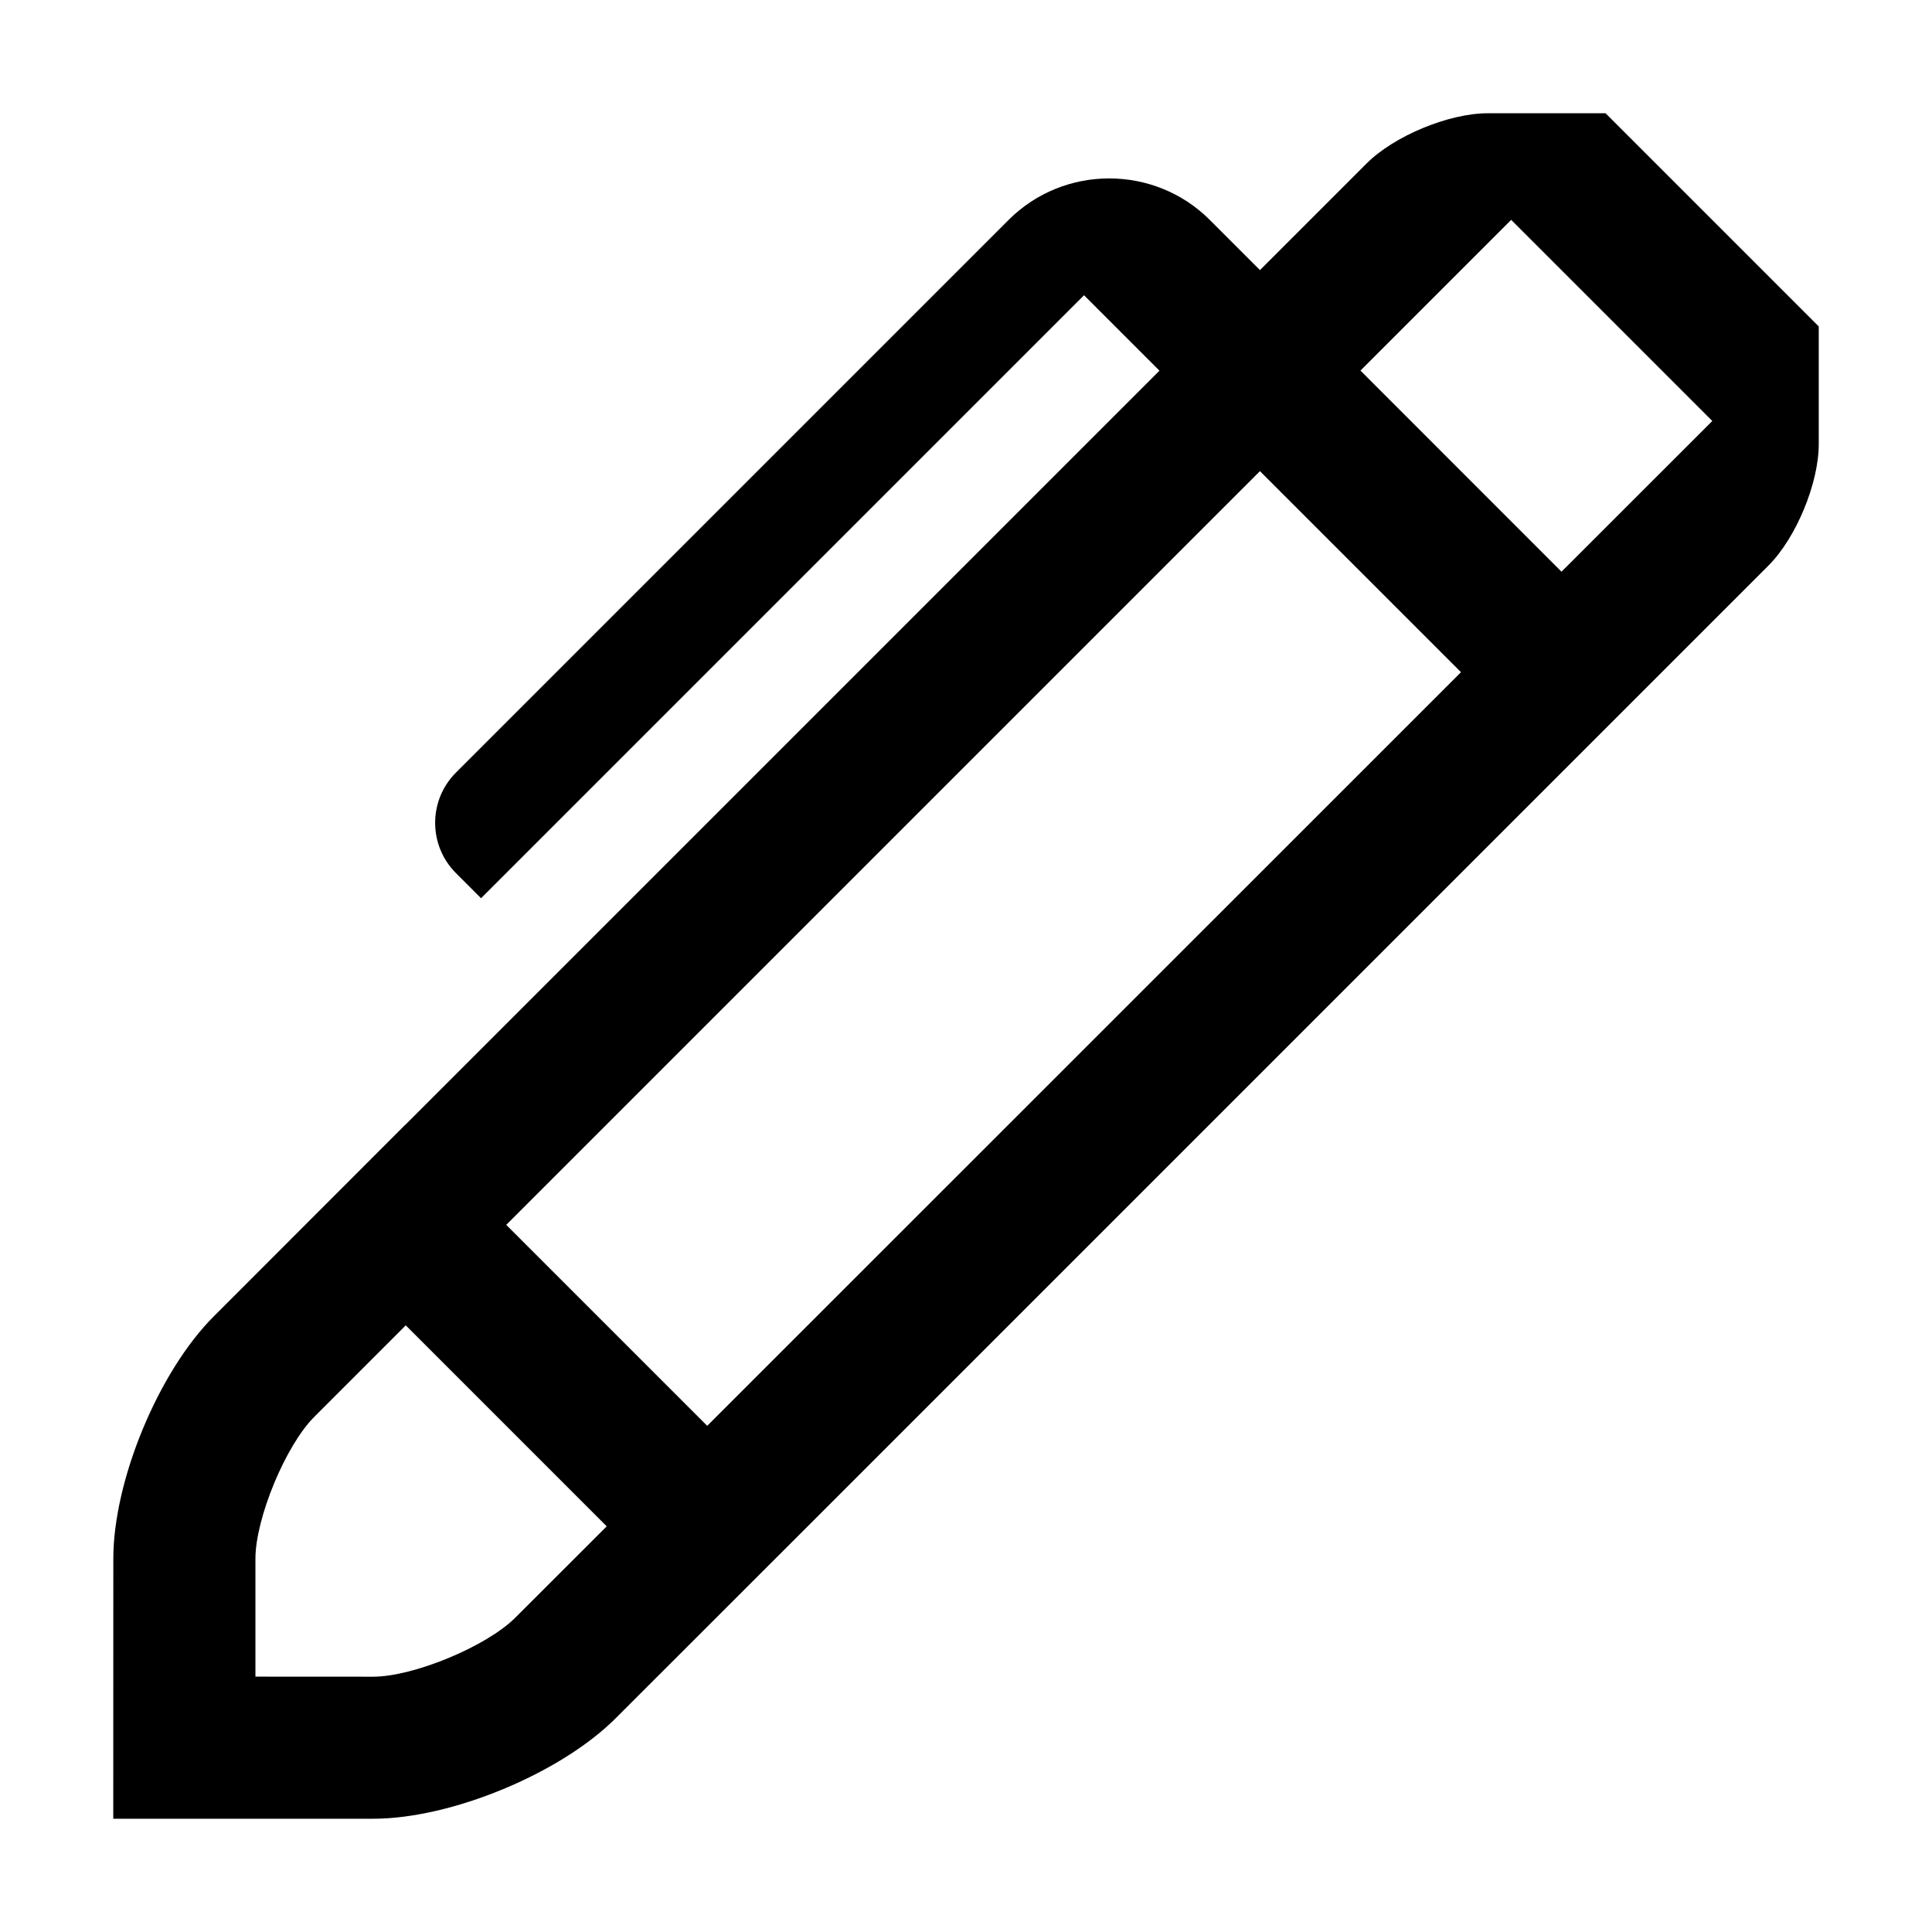
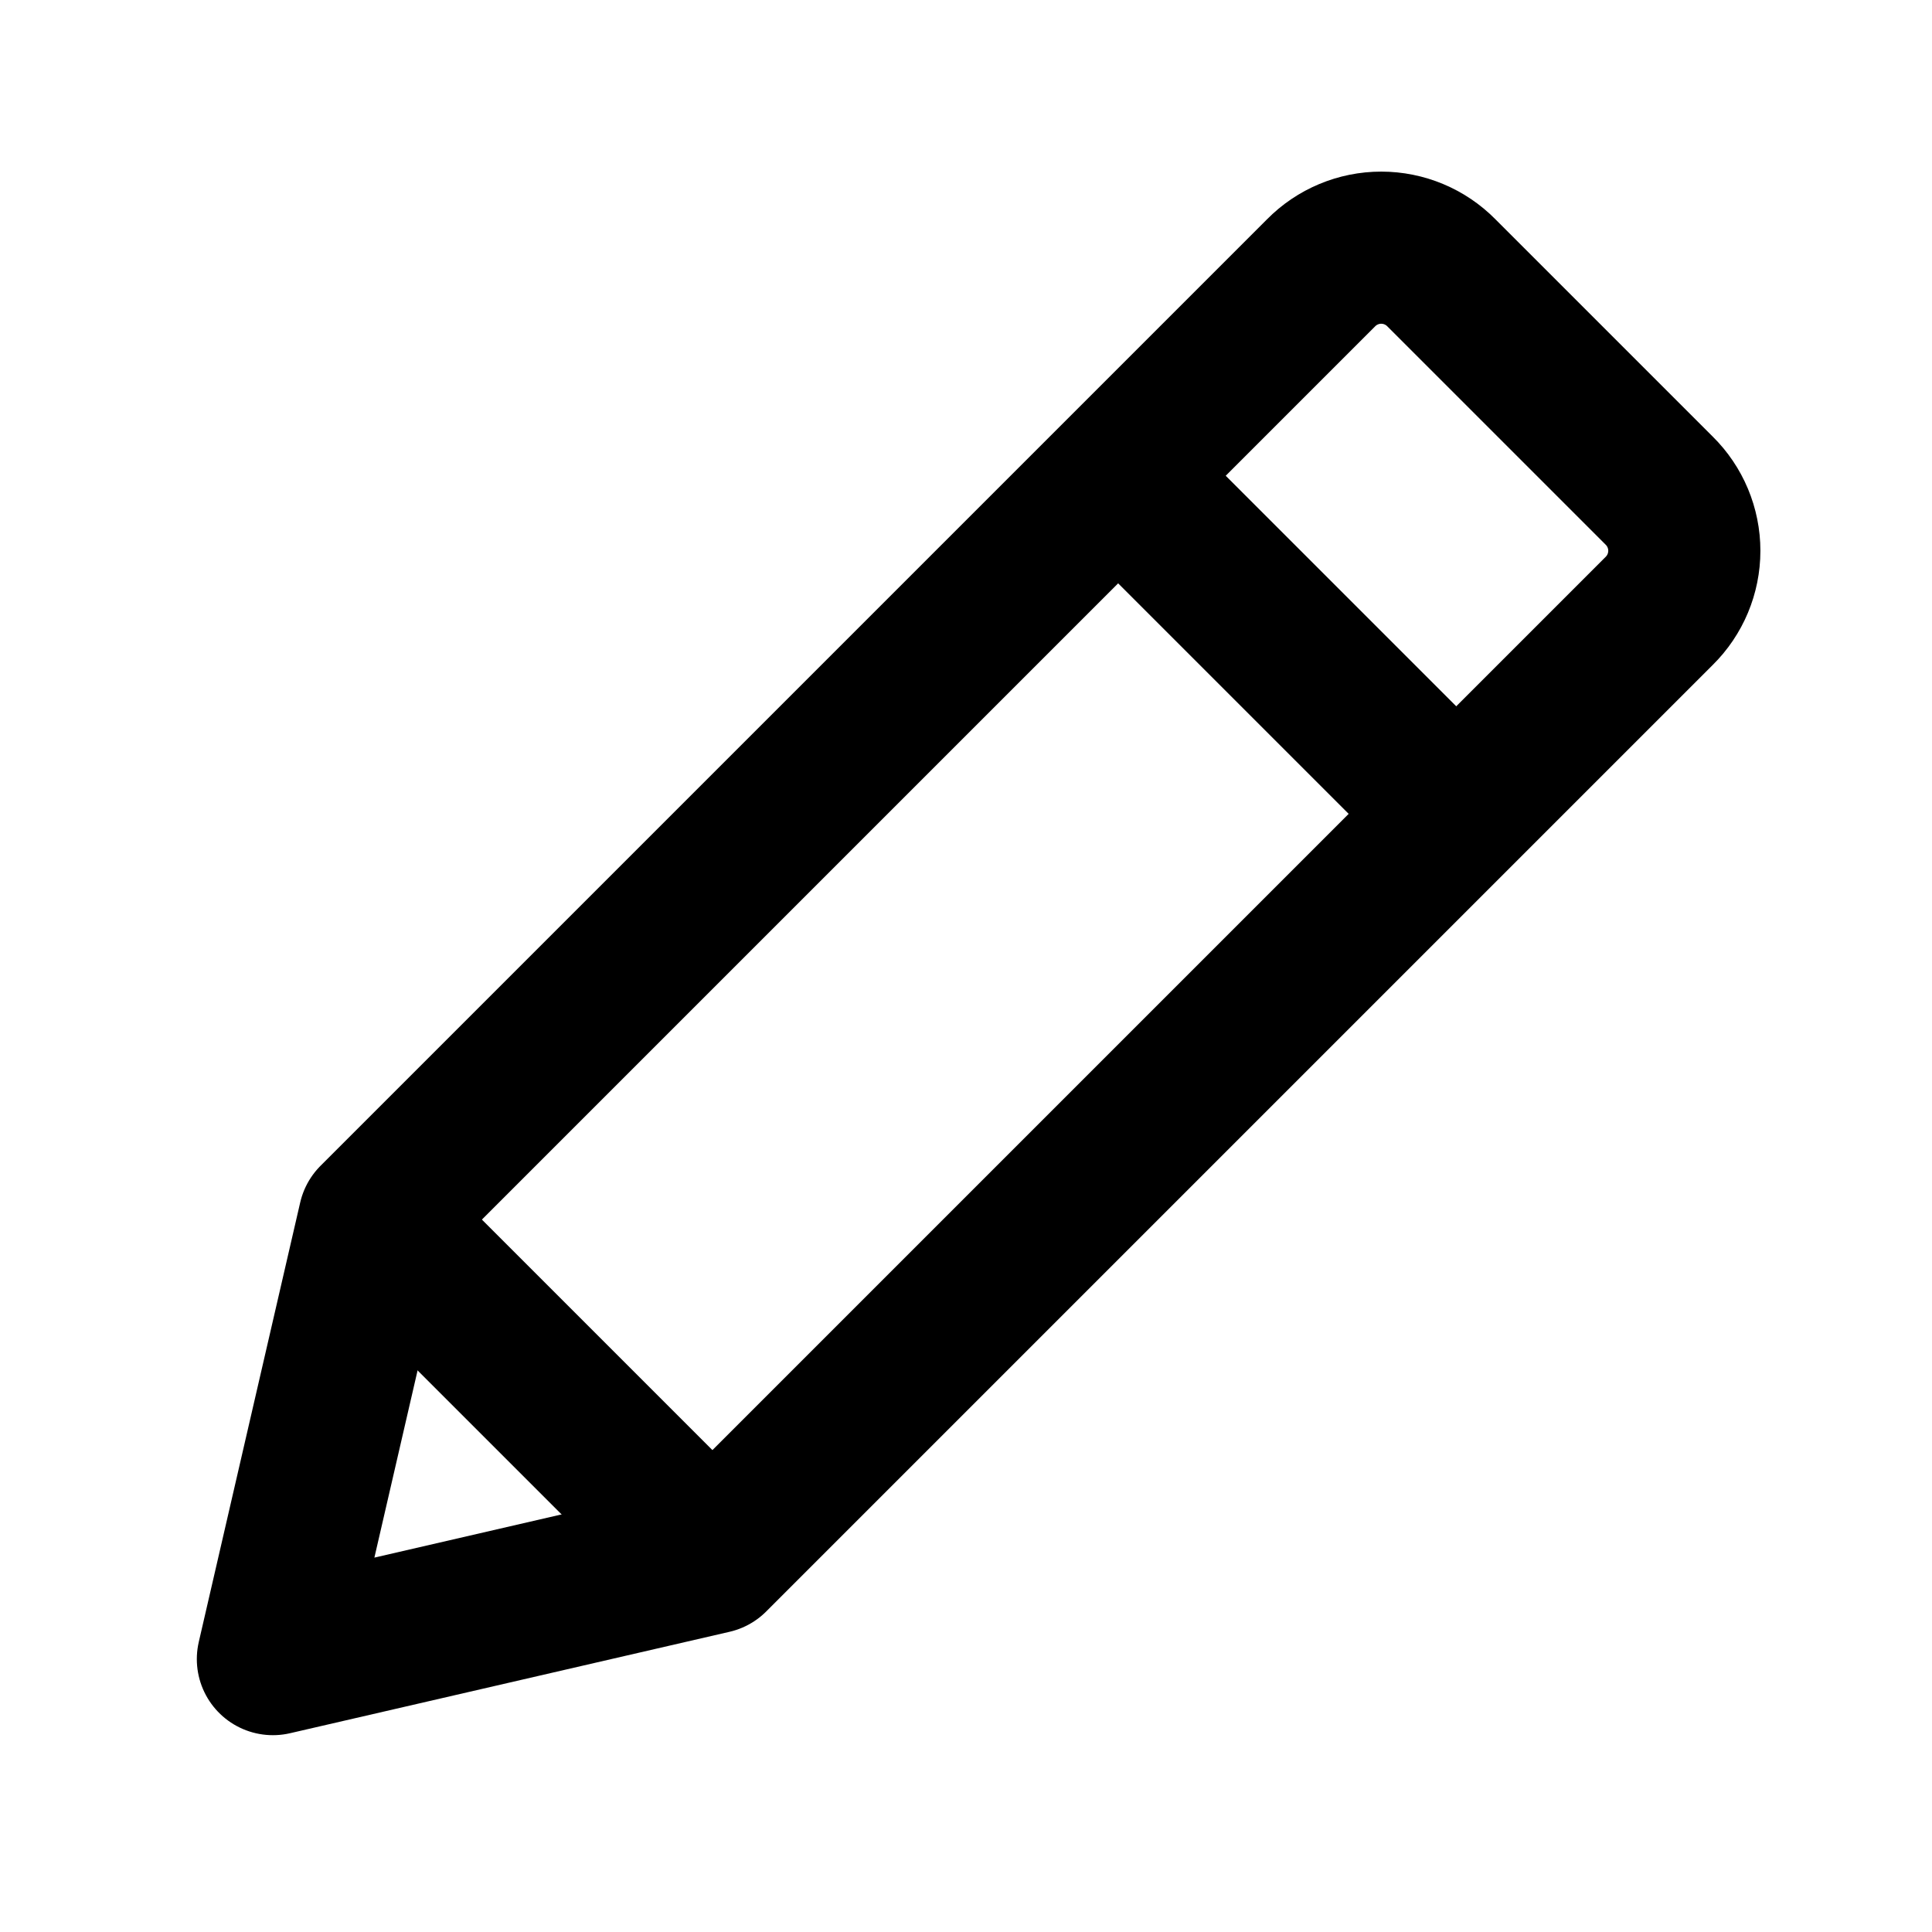
- <svg xmlns="http://www.w3.org/2000/svg" viewBox="48 48 928 928" fill="currentColor">
-   <path d="M819.2 102.4h-56.535c-18.77 0-45.005 10.875-58.266 24.136l-51.2 51.2L629.074 153.6c-26.573-26.532-70.001-26.532-96.573 0L266.998 419.103a34.161 34.161 0 0 0 0 48.271l12.073 12.073 289.628-289.638 36.229 36.239-362.025 362.025-0.031-0.031-92.17 92.232c-26.573 26.522-48.302 78.971-48.271 116.5L102.4 921.6h124.826c37.499 0 89.969-21.729 116.5-48.261l92.242-92.201 461.496-461.496C910.725 306.371 921.6 280.136 921.6 261.366V204.8L819.2 102.4zM295.465 825.068c-13.742 13.732-48.804 28.303-68.239 28.303l-56.535-0.031V796.774c-0.031-19.425 14.5-54.467 28.273-68.229l43.93-43.94 96.532 96.543-43.96 43.919z m92.232-92.201l-96.532-96.532 362.025-362.035 96.573 96.573-362.066 361.994z m410.337-410.266l-96.563-96.604 72.397-72.397 96.604 96.604-72.438 72.397z" />
+ <svg xmlns="http://www.w3.org/2000/svg" viewBox="0 0 1024 1024" fill="none" stroke="currentColor" stroke-width="72" stroke-linejoin="round">
+   <g transform="translate(-61.44 -61.44) scale(1.12)">
+     <path d="m184 840 48-208 448-448a40 40 0 0 1 57 0l103 103a40 40 0 0 1 0 57L392 792Z" />
+     <path d="m584 280 160 160M232 632l160 160" />
+   </g>
</svg>
